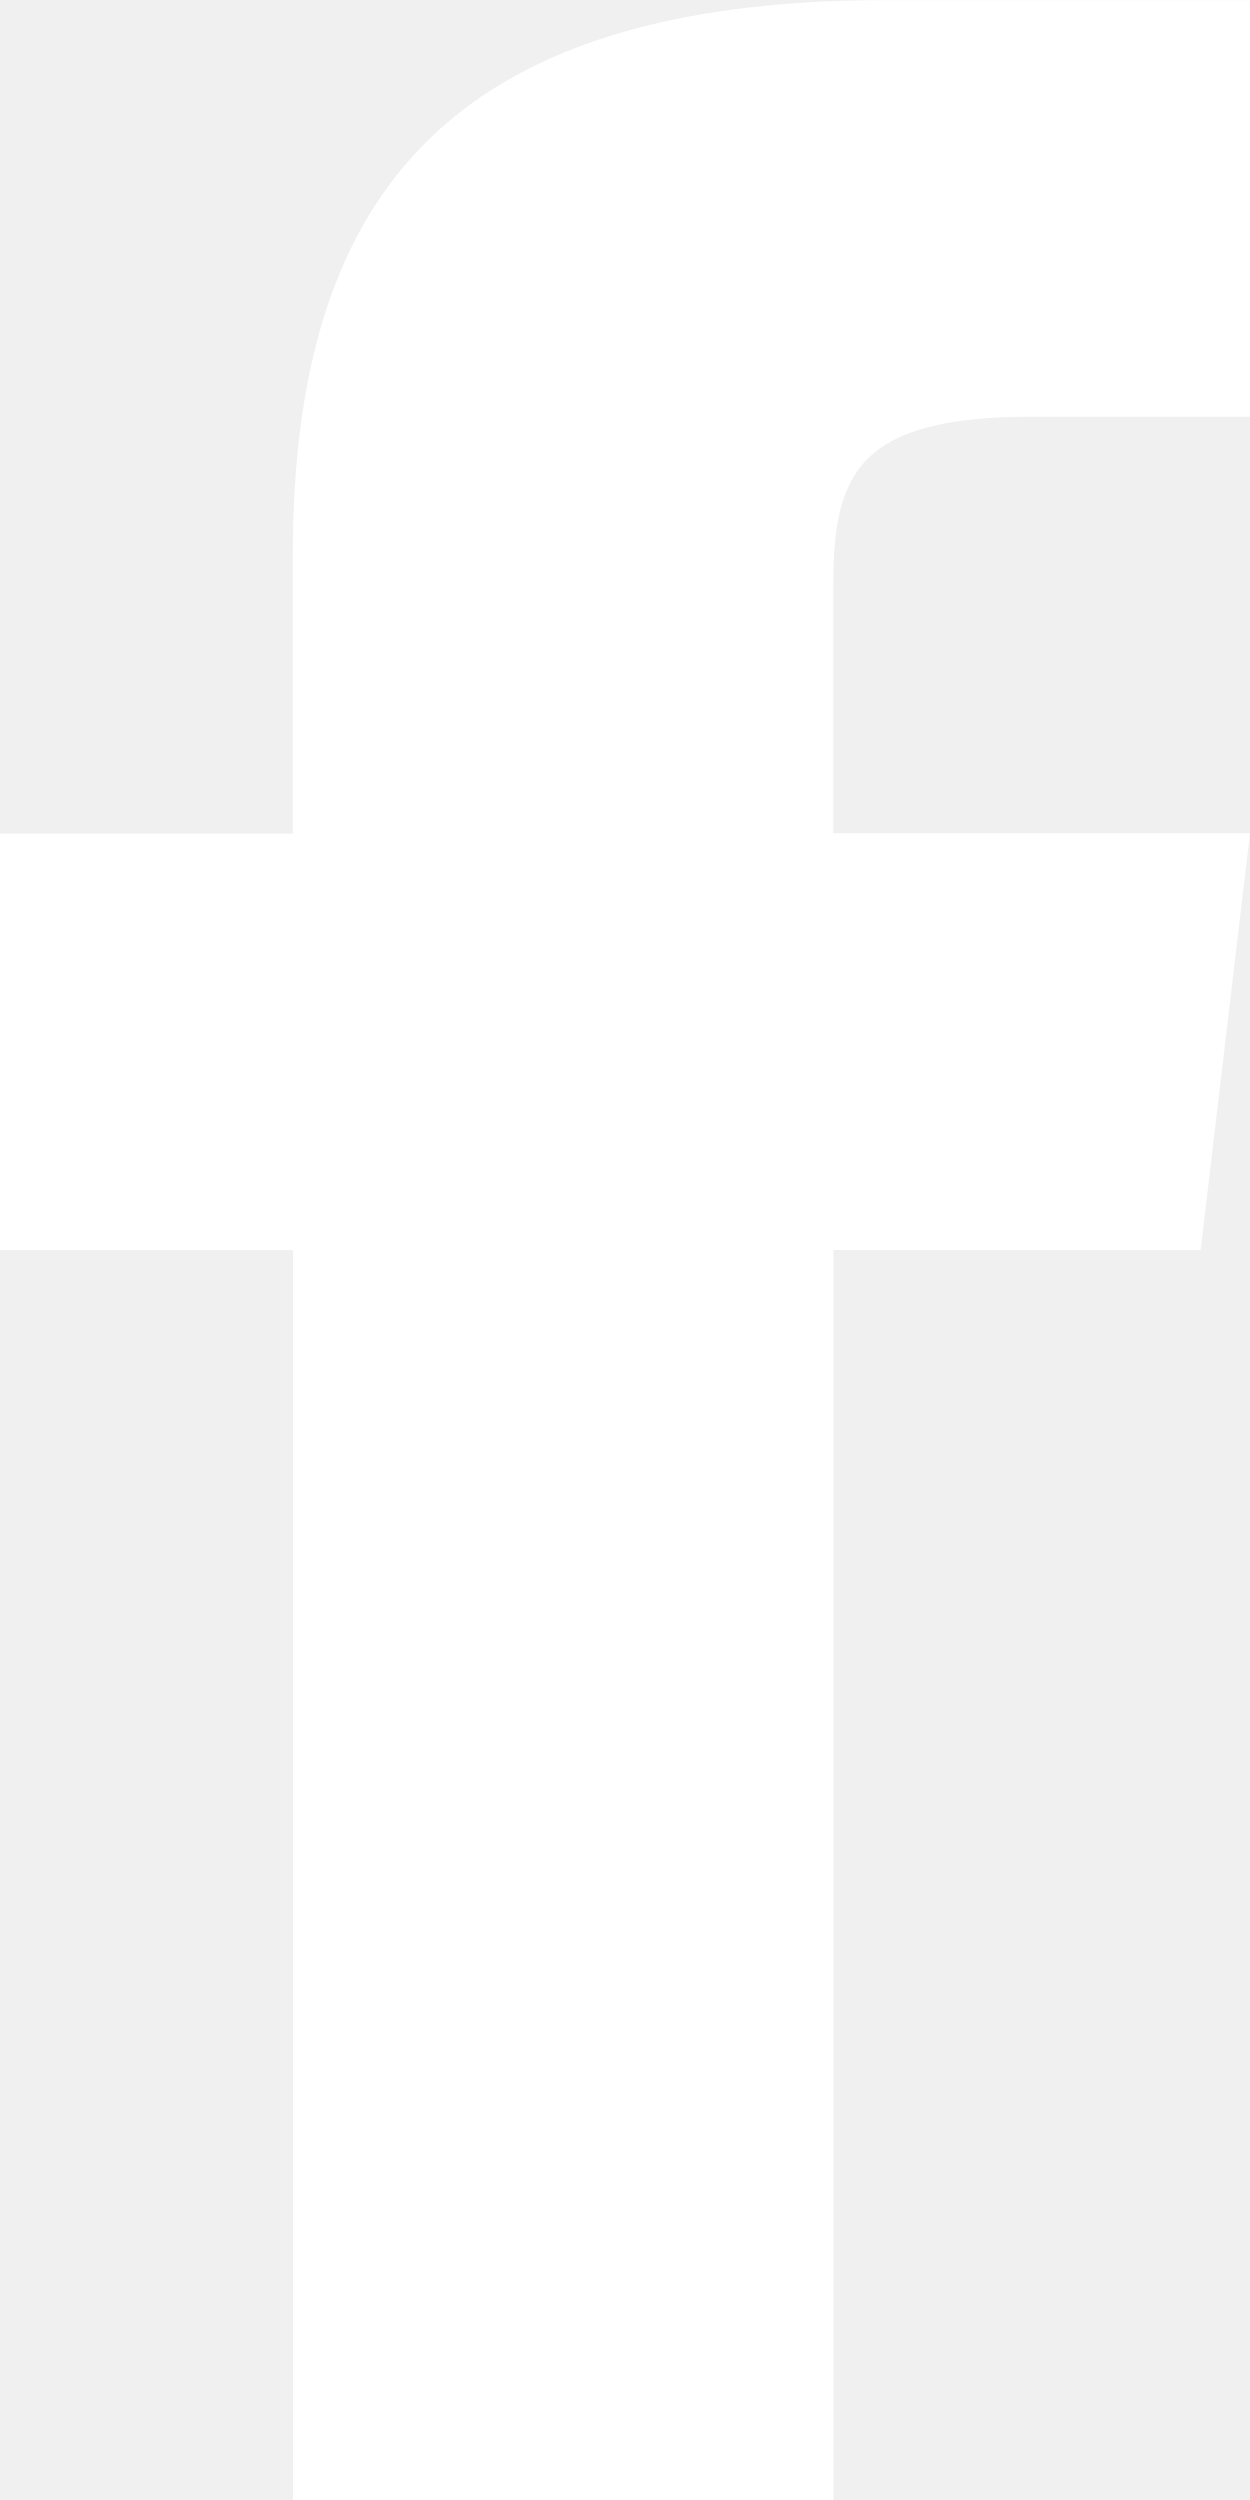
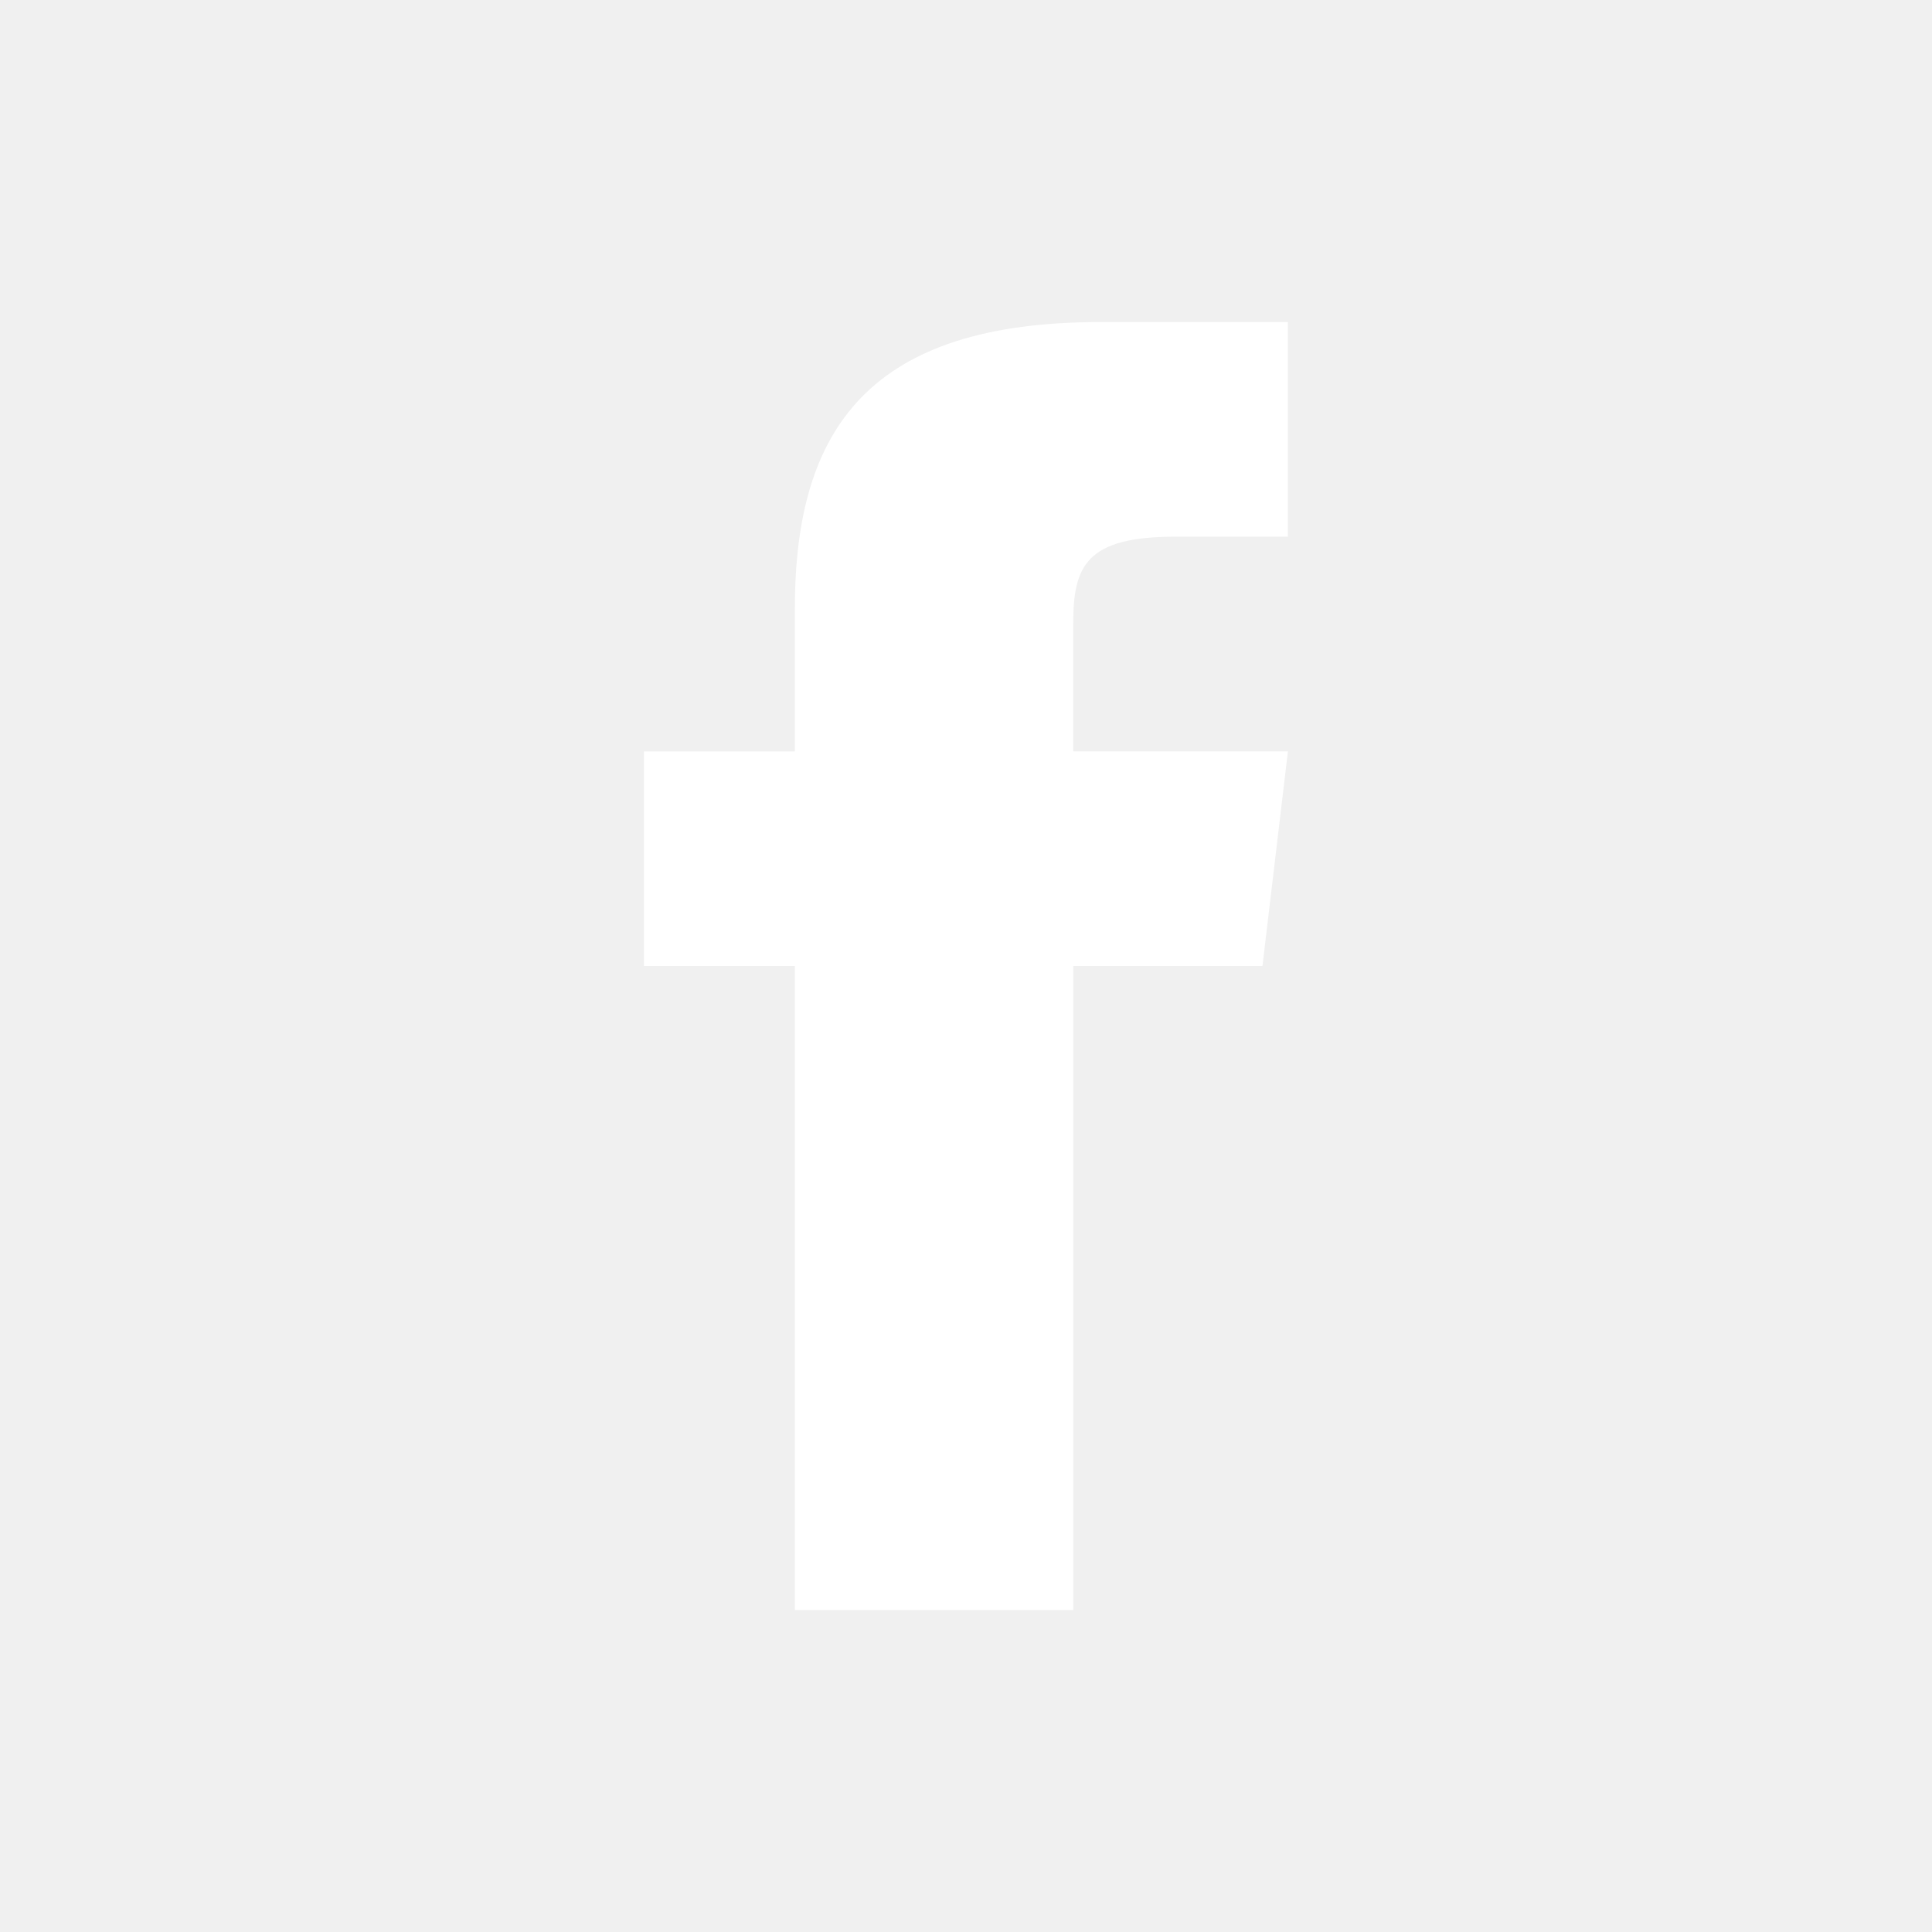
- <svg xmlns="http://www.w3.org/2000/svg" width="8" height="16" fill="none">
-   <path d="M5.333 5.334V3.747c0-.717.158-1.08 1.27-1.08H8V.001H5.67C2.816 0 1.874 1.309 1.874 3.555v1.78H0V8h1.875v8h3.459V8h2.35L8 5.333H5.333z" fill="#fff" />
+ <svg xmlns="http://www.w3.org/2000/svg" width="40" height="40" fill="none">
+   <path d="M22.22 15.557V12.91c0-1.194.265-1.799 2.119-1.799h2.326V6.668h-3.882c-4.757 0-6.326 2.18-6.326 5.924v2.965h-3.125V20h3.125v13.334h5.764V20h3.917l.527-4.444h-4.444z" fill="#fff" />
</svg>
